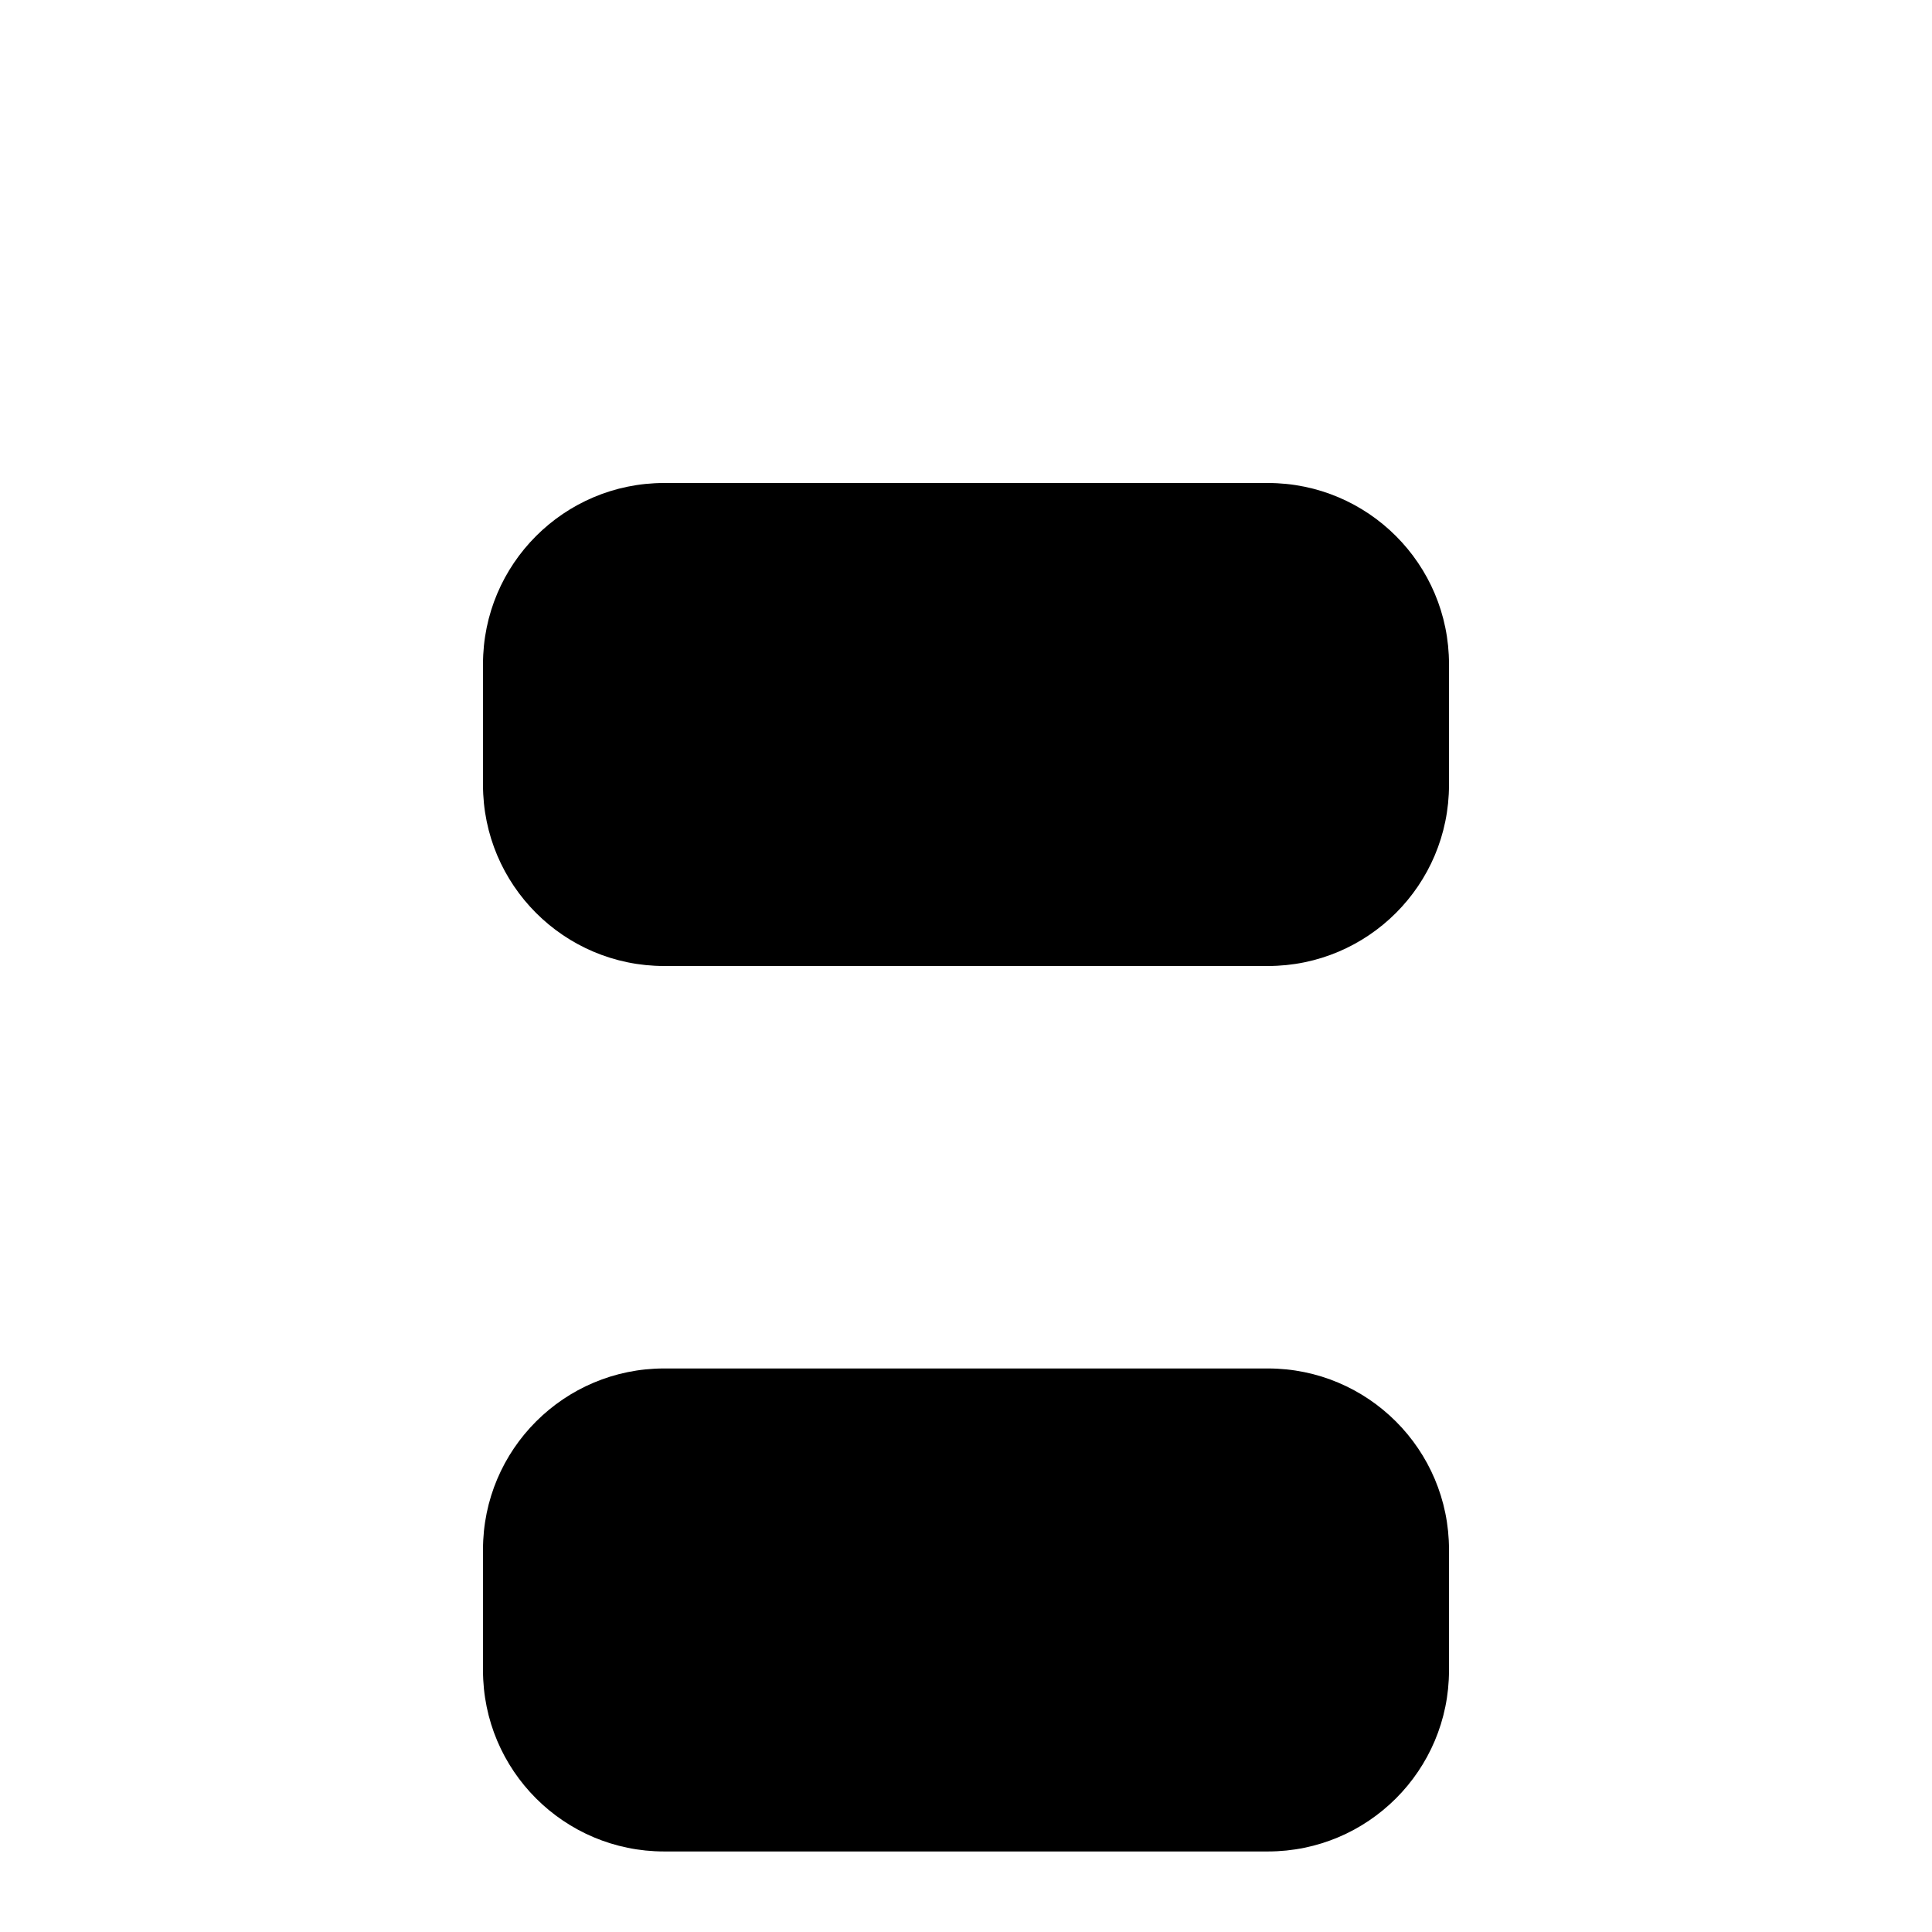
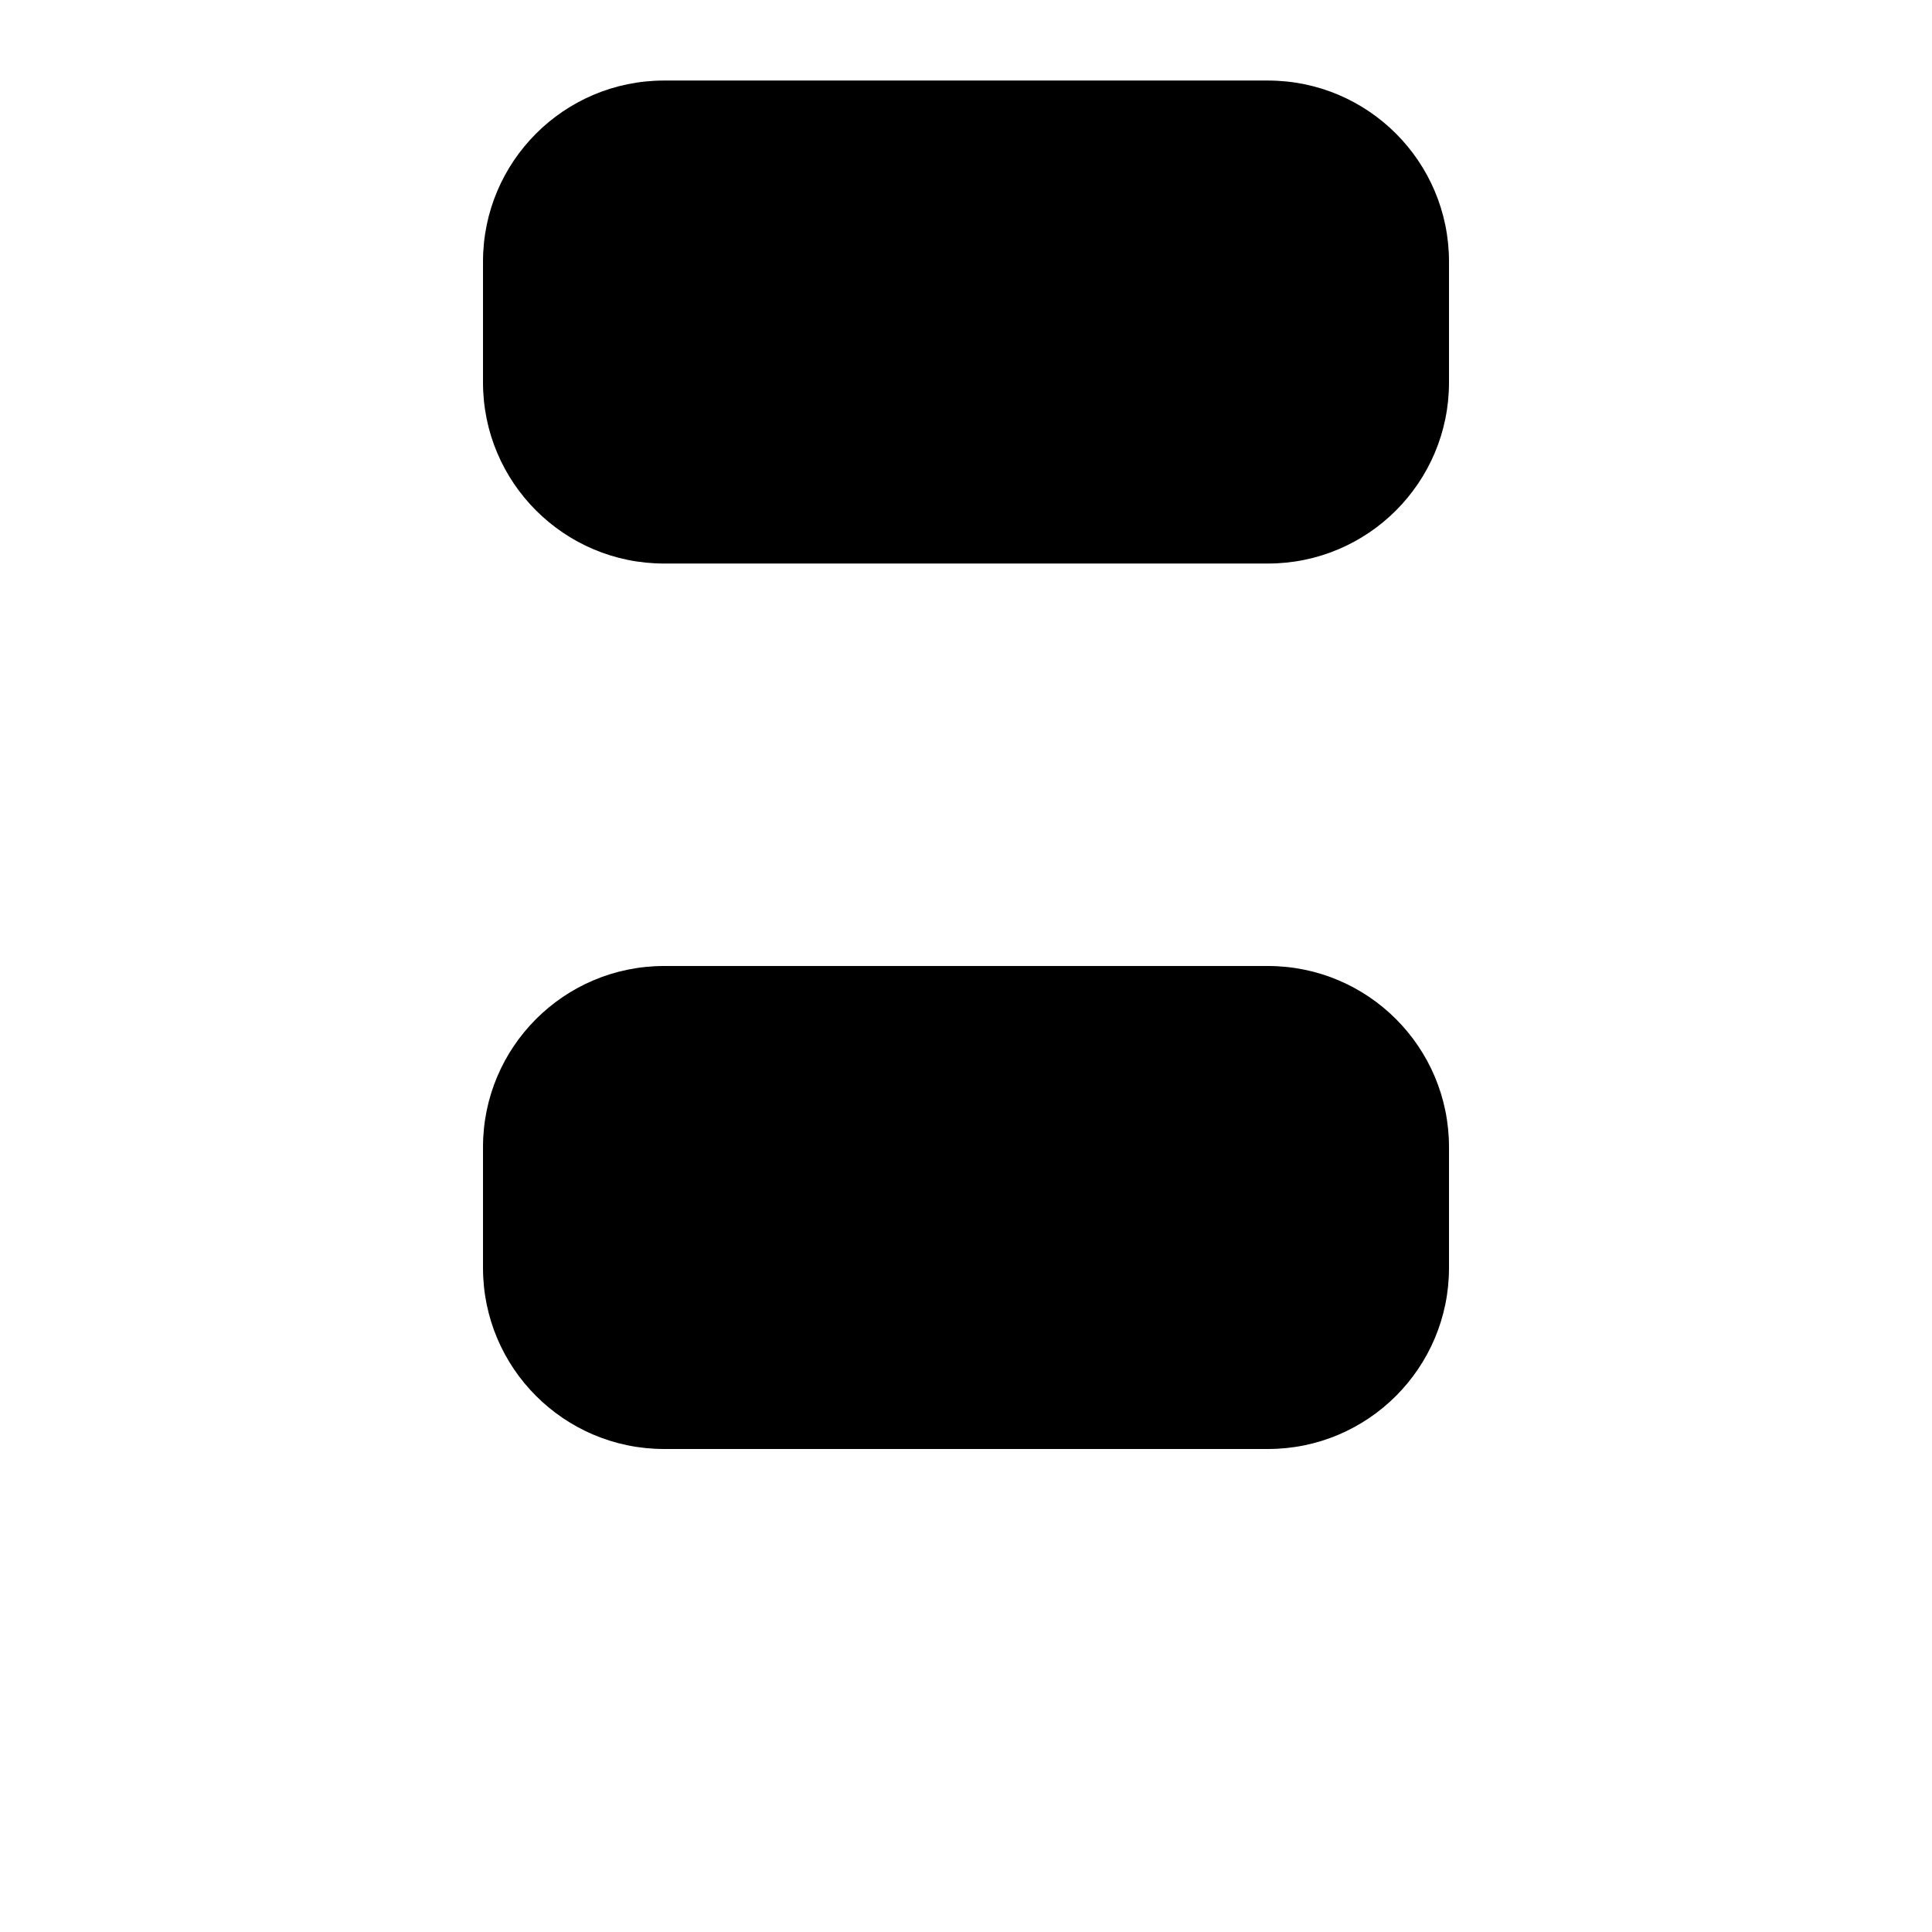
<svg xmlns="http://www.w3.org/2000/svg" viewBox="0 0 16 16" stroke-linecap="round" stroke-linejoin="round">
-   <path d="M2 .667h12M12 5.5A1.5 1.5 0 0010.5 4h-5A1.5 1.5 0 004 5.5v1A1.5 1.5 0 005.5 8h5A1.5 1.5 0 0012 6.5v-1zm0 7.333a1.5 1.5 0 00-1.5-1.5h-5a1.5 1.5 0 00-1.5 1.5v1a1.5 1.5 0 001.5 1.5h5a1.5 1.5 0 001.5-1.5v-1z" />
+   <path d="M2 15.333h12M12 10.5a1.5 1.5 0 01-1.5 1.5h-5A1.5 1.5 0 014 10.5v-1A1.5 1.5 0 015.5 8h5A1.5 1.5 0 0112 9.5v1zm0-7.333a1.5 1.5 0 01-1.5 1.5h-5a1.5 1.5 0 01-1.5-1.5v-1a1.5 1.5 0 011.5-1.5h5a1.5 1.5 0 011.5 1.5v1z" />
</svg>
